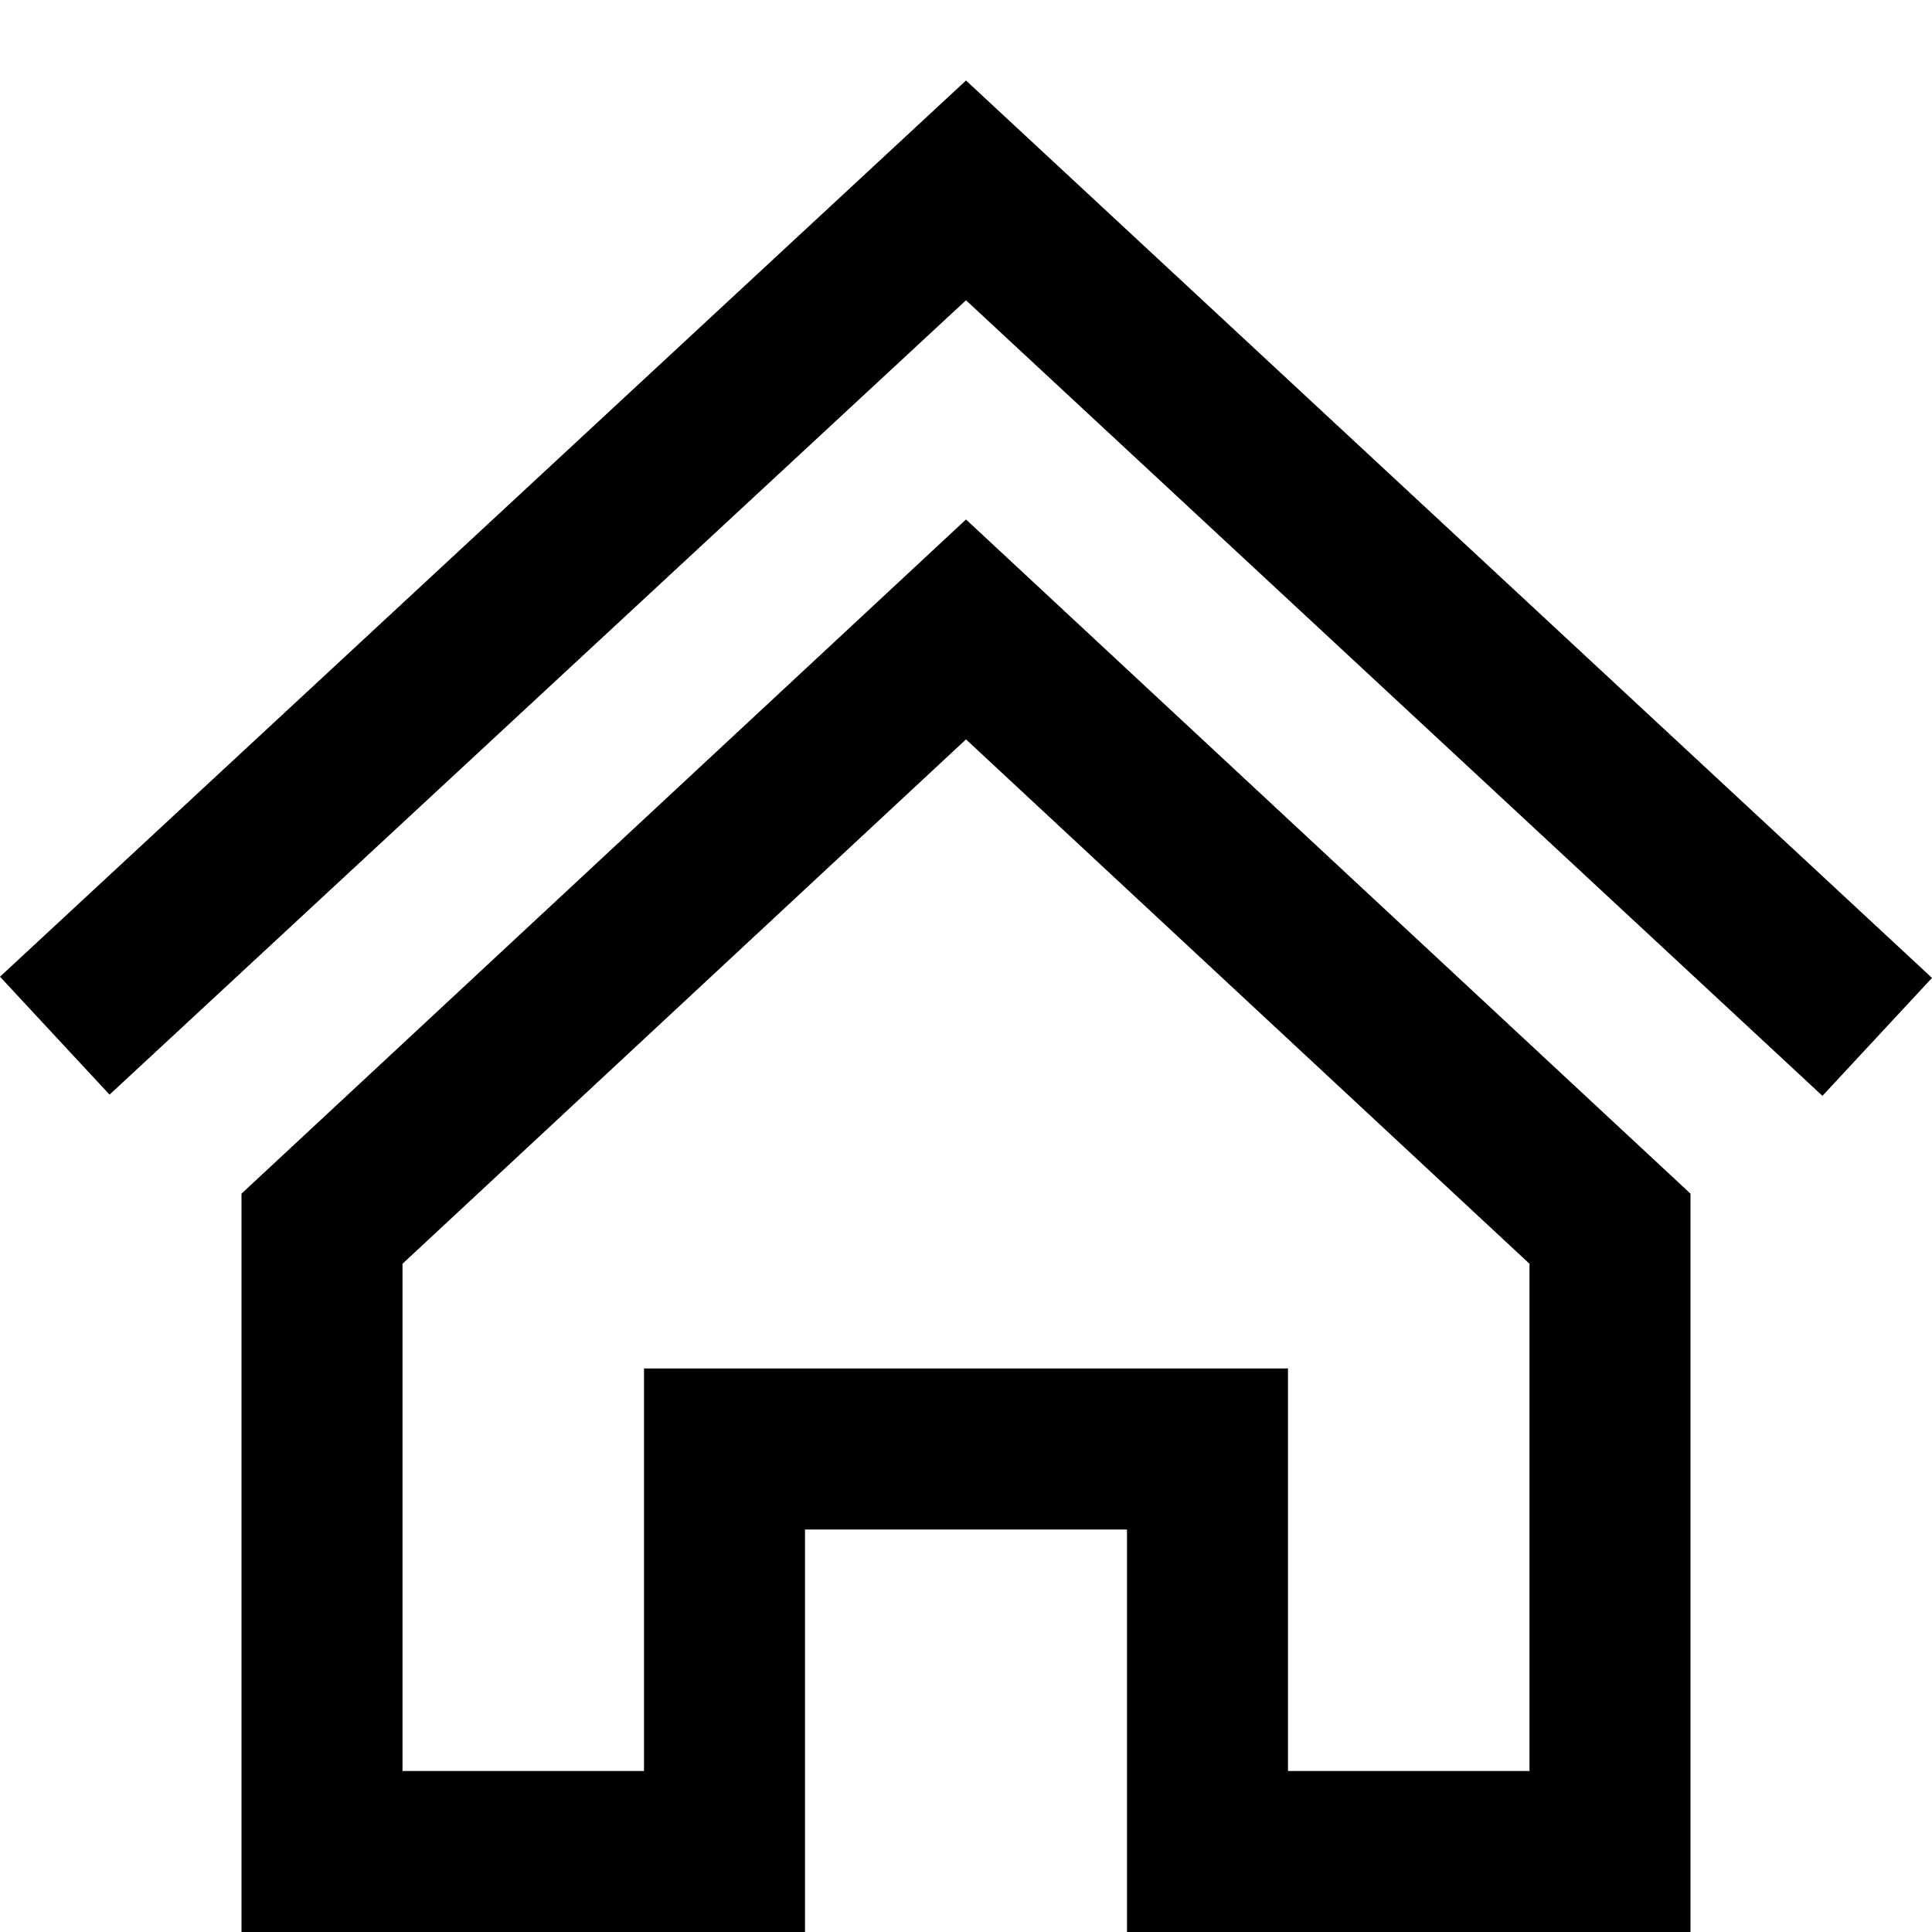
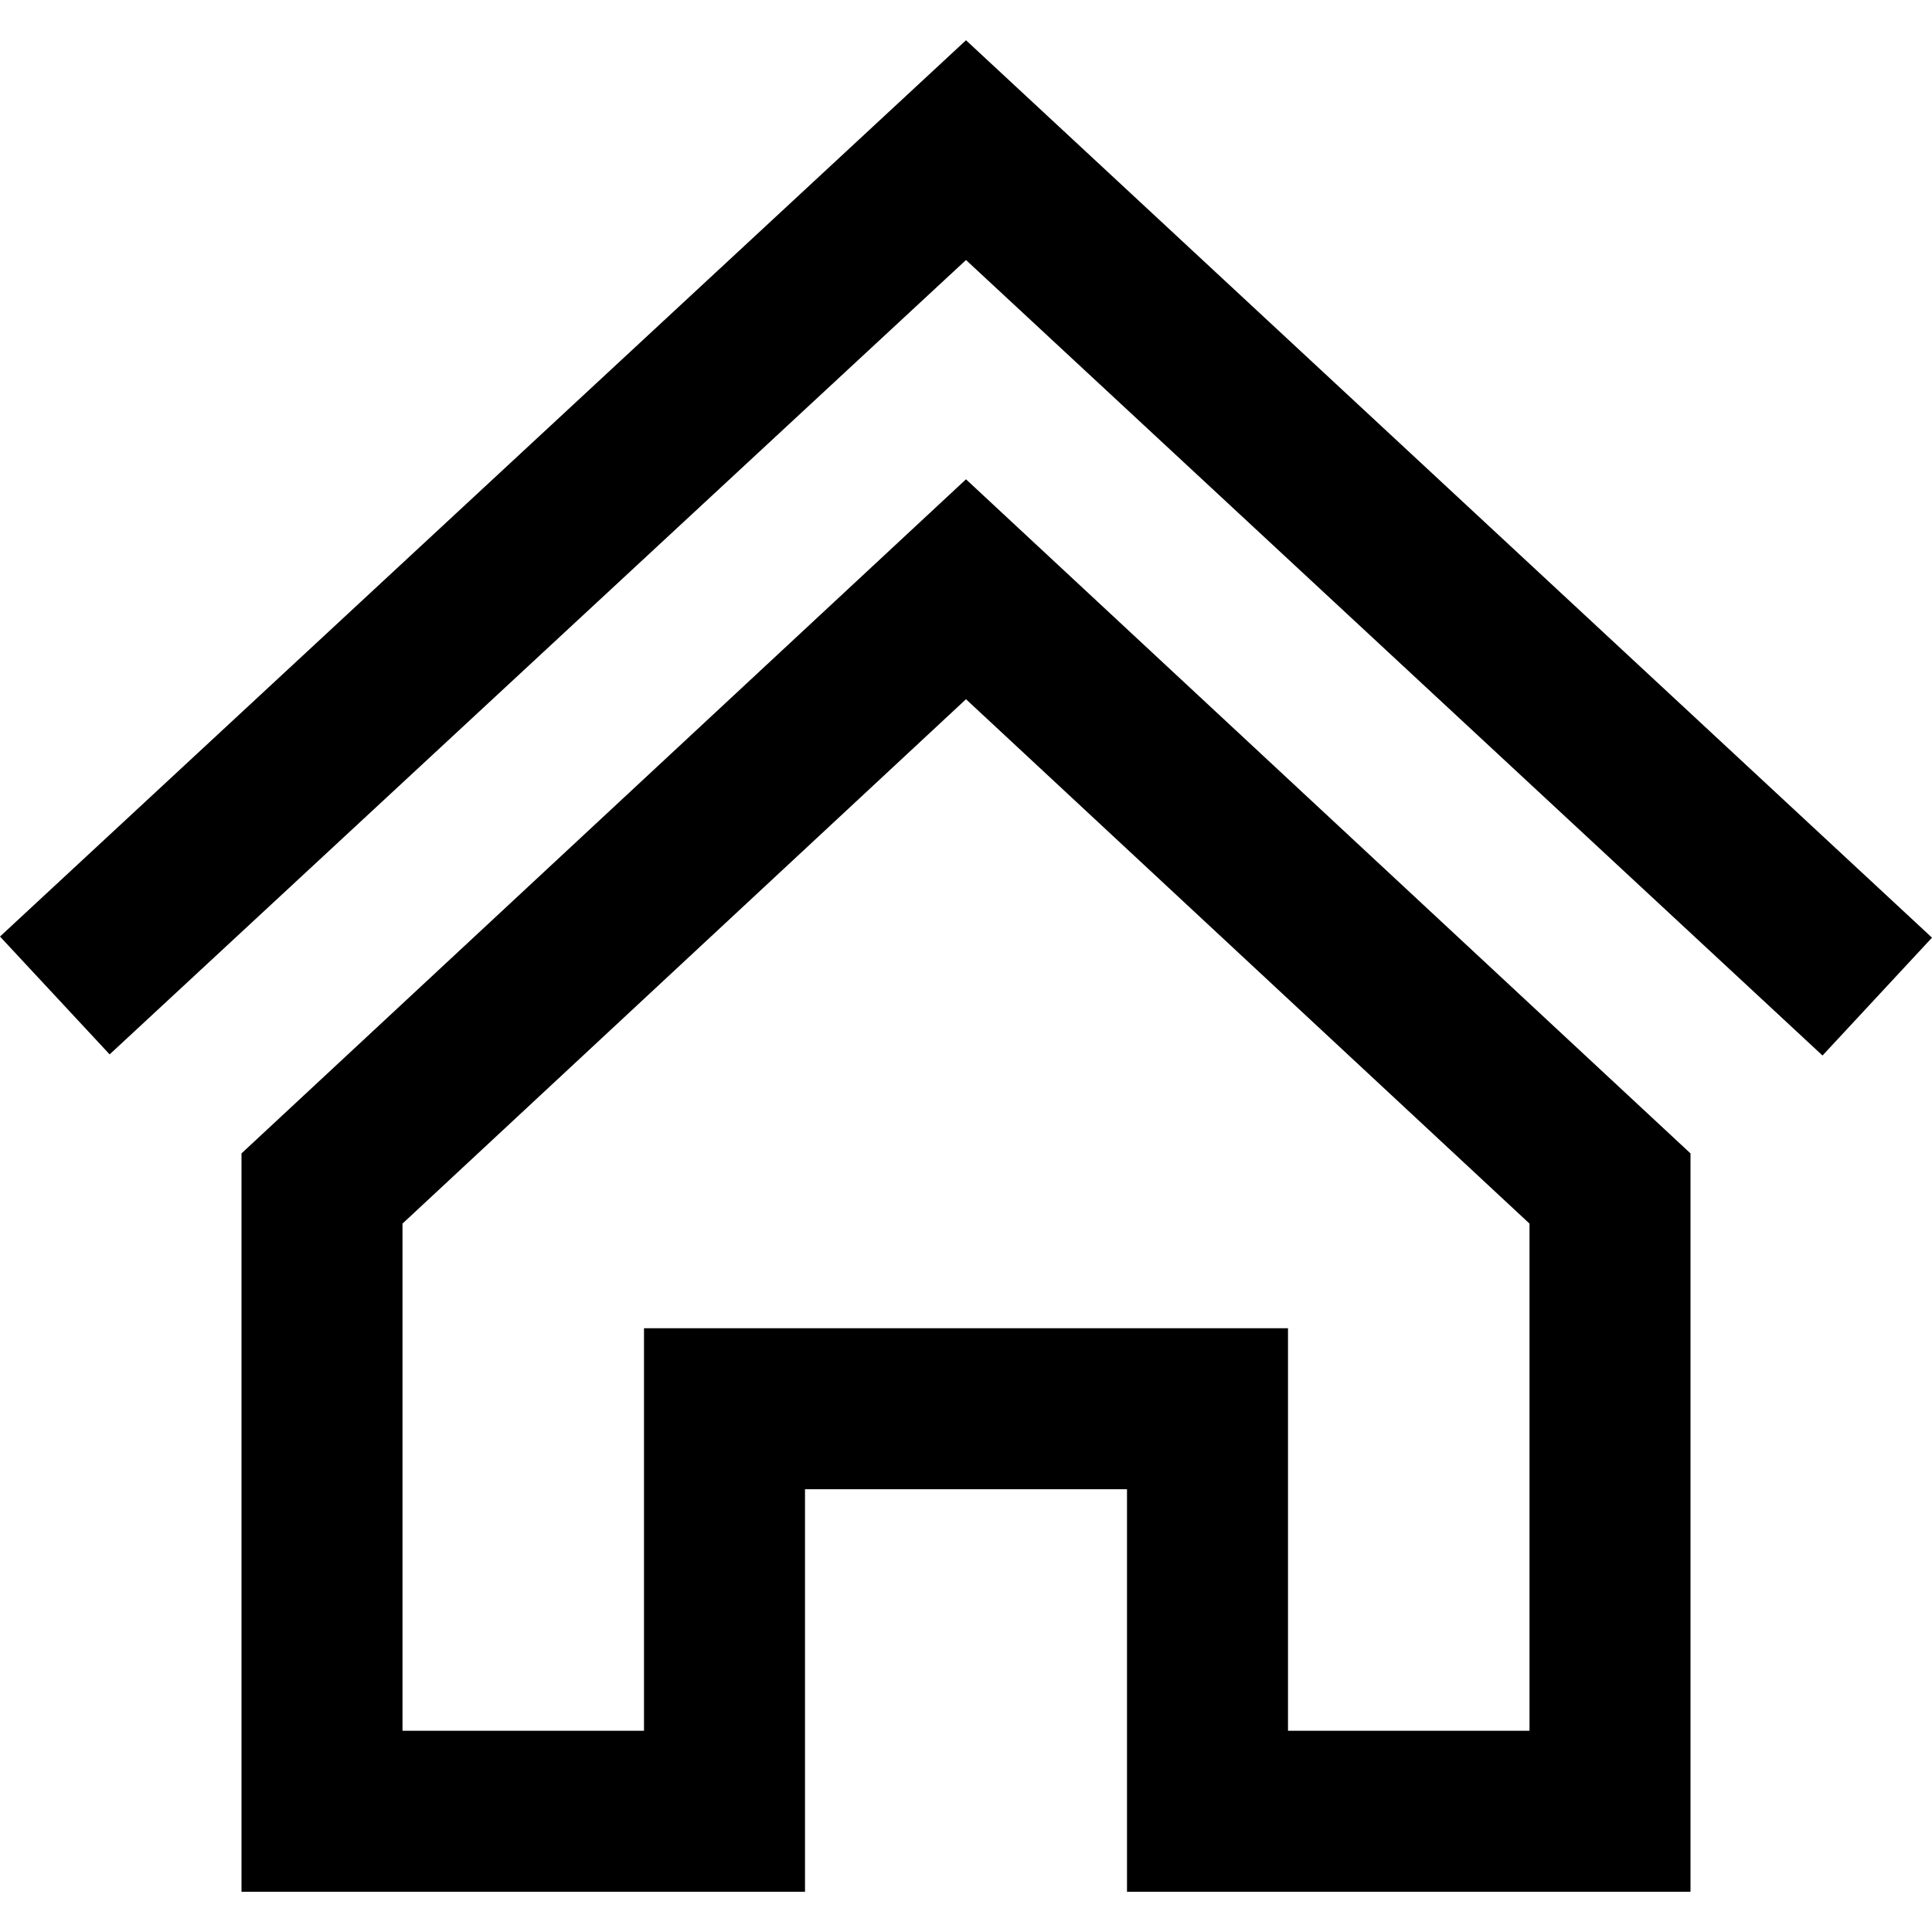
- <svg xmlns="http://www.w3.org/2000/svg" width="24" height="24" viewBox="0 0 24 24">
-   <path d="M12 9.185l7 6.514v6.301h-3v-5h-8v5h-3v-6.301l7-6.514zm0-2.732l-9 8.375v9.172h7v-5h4v5h7v-9.172l-9-8.375zm12 5.695l-12-11.148-12 11.133 1.361 1.465 10.639-9.868 10.639 9.883 1.361-1.465z" />
+ <svg xmlns="http://www.w3.org/2000/svg" viewBox="0 0 12 11.5" version="1.1" id="svg3749" width="12" height="12">
+   <defs id="defs3753" />
+   <path d="m 6,4.093 3.5,3.257 v 3.15 H 8 V 8 H 4 v 2.5 h -1.5 V 7.35 Z M 6,2.727 1.5,6.914 v 4.586 H 5 V 9 h 2 v 2.5 H 10.5 V 6.914 Z M 12,5.574 6,0 0,5.567 0.681,6.299 6,1.365 11.32,6.306 Z" id="path3747" style="stroke-width:0.5" />
</svg>
